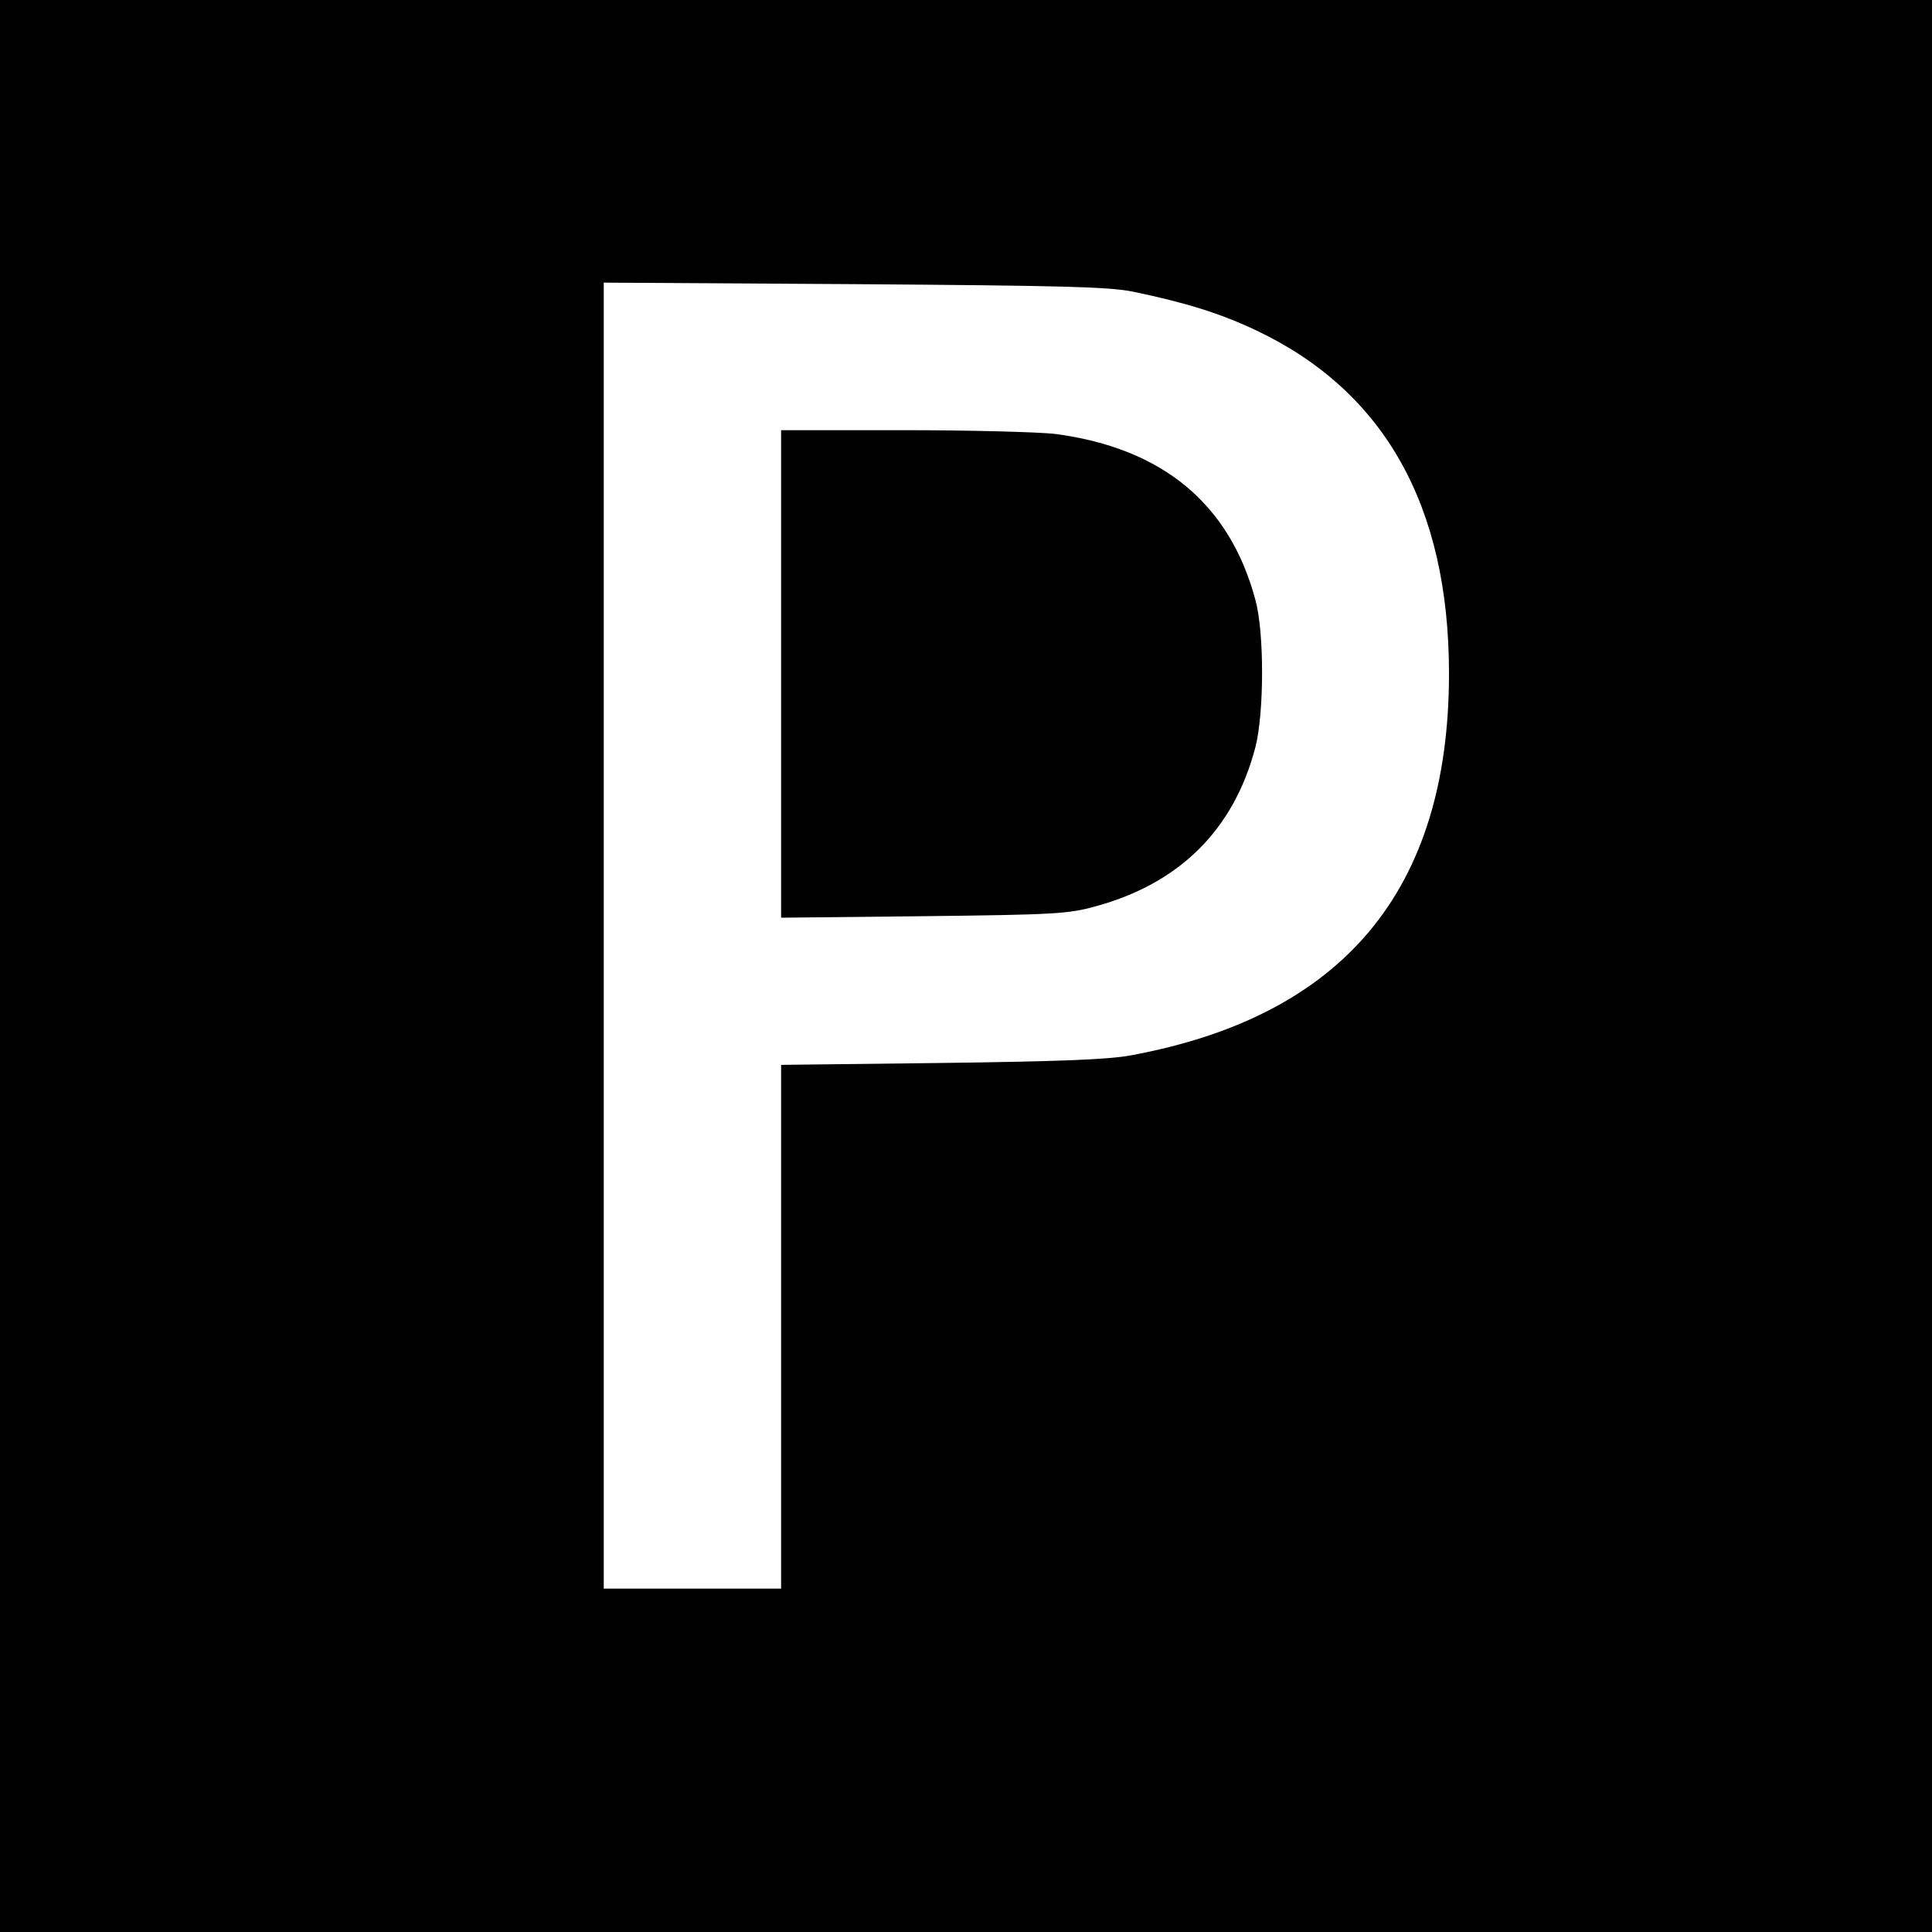
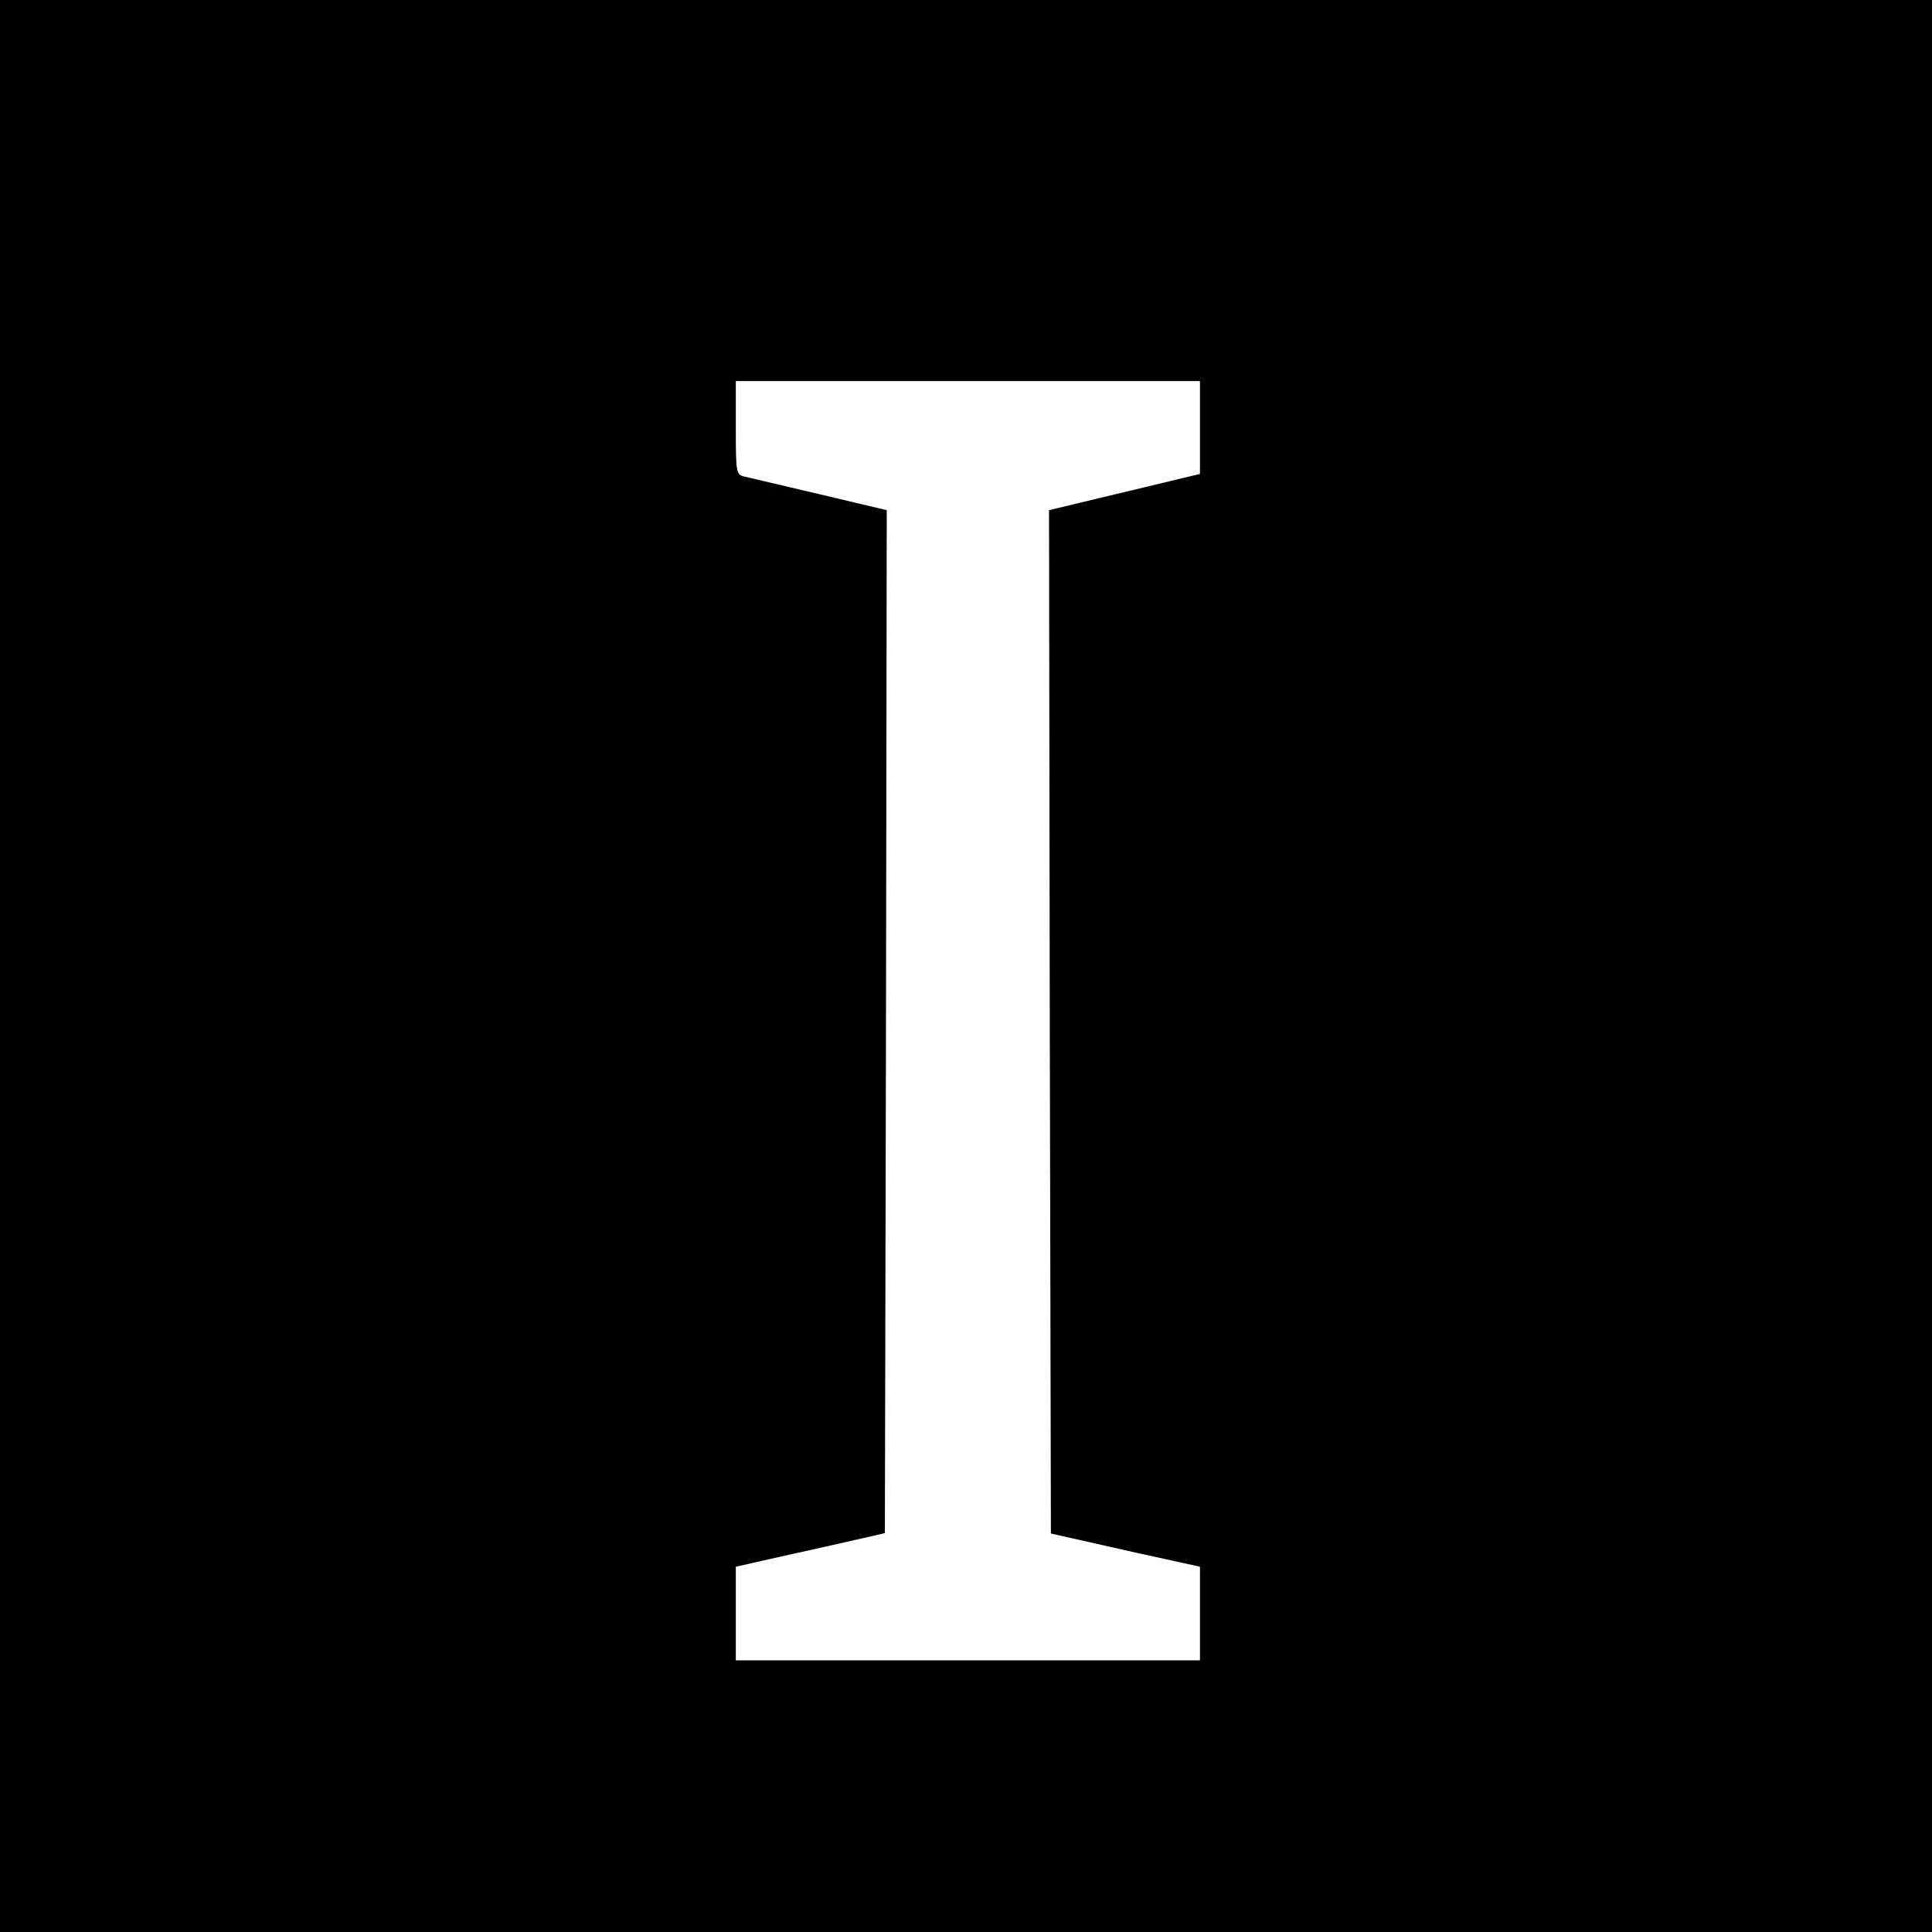
<svg xmlns="http://www.w3.org/2000/svg" version="1.0" width="512pt" height="512pt" viewBox="0 0 512 512" preserveAspectRatio="xMidYMid meet">
  <g transform="translate(0,512) scale(0.1,-0.1)" fill="#000000" stroke="none">
-     <path d="M0 2560 l0 -2560 2560 0 2560 0 0 2560 0 2560 -2560 0 -2560 0 0 -2560z m3003 1787 c139 -29 230 -57 327 -103 339 -161 510 -465 510 -909 0 -573 -279 -908 -844 -1012 -60 -11 -189 -16 -503 -20 l-423 -5 0 -694 0 -694 -235 0 -235 0 0 1731 0 1730 663 -4 c555 -4 675 -7 740 -20z" />
-     <path d="M2070 3334 l0 -646 378 4 c346 4 383 6 455 26 224 61 367 204 424 422 23 90 24 302 0 390 -68 254 -245 402 -530 440 -43 5 -224 10 -403 10 l-324 0 0 -646z" />
+     <path d="M0 2560 l0 -2560 2560 0 2560 0 0 2560 0 2560 -2560 0 -2560 0 0 -2560z m3180 1427 l0 -123 -200 -48 -200 -48 2 -1356 3 -1356 120 -27 c66 -15 155 -35 198 -44 l77 -17 0 -124 0 -124 -615 0 -615 0 0 124 0 124 93 21 c50 11 139 31 197 44 l105 24 3 1355 2 1356 -177 42 c-98 23 -188 44 -200 47 -22 5 -23 9 -23 129 l0 124 615 0 615 0 0 -123z" />
  </g>
</svg>
